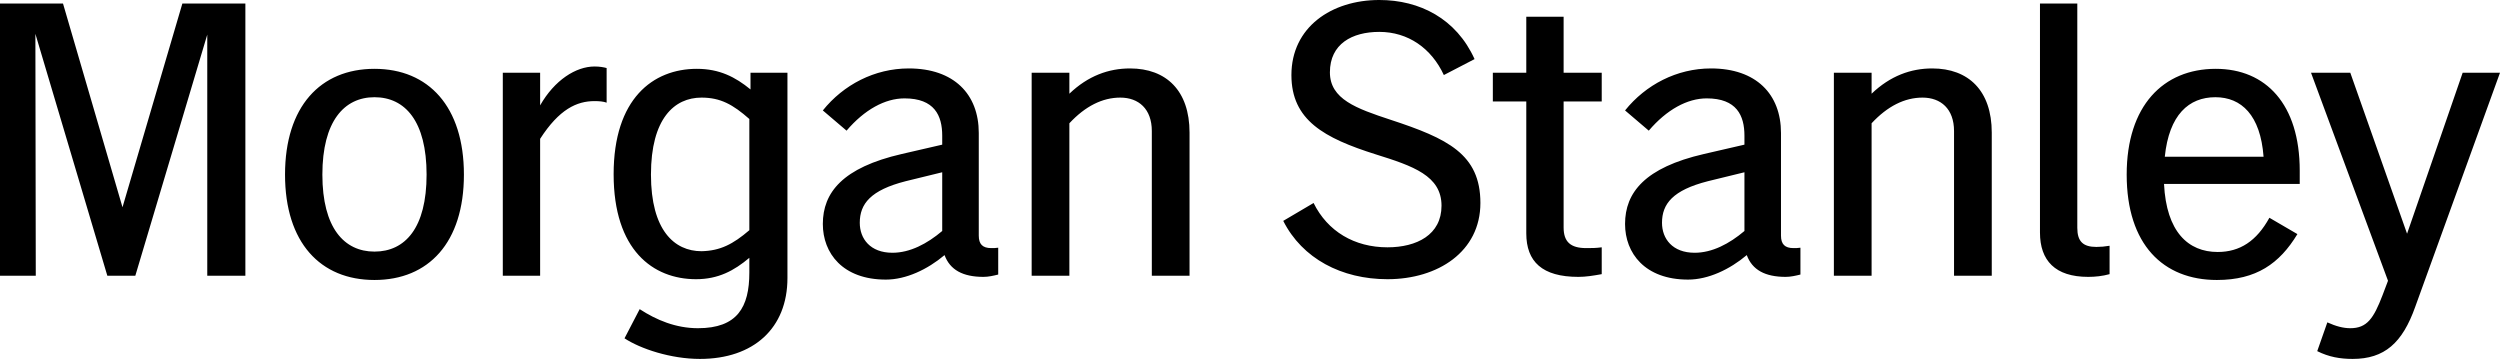
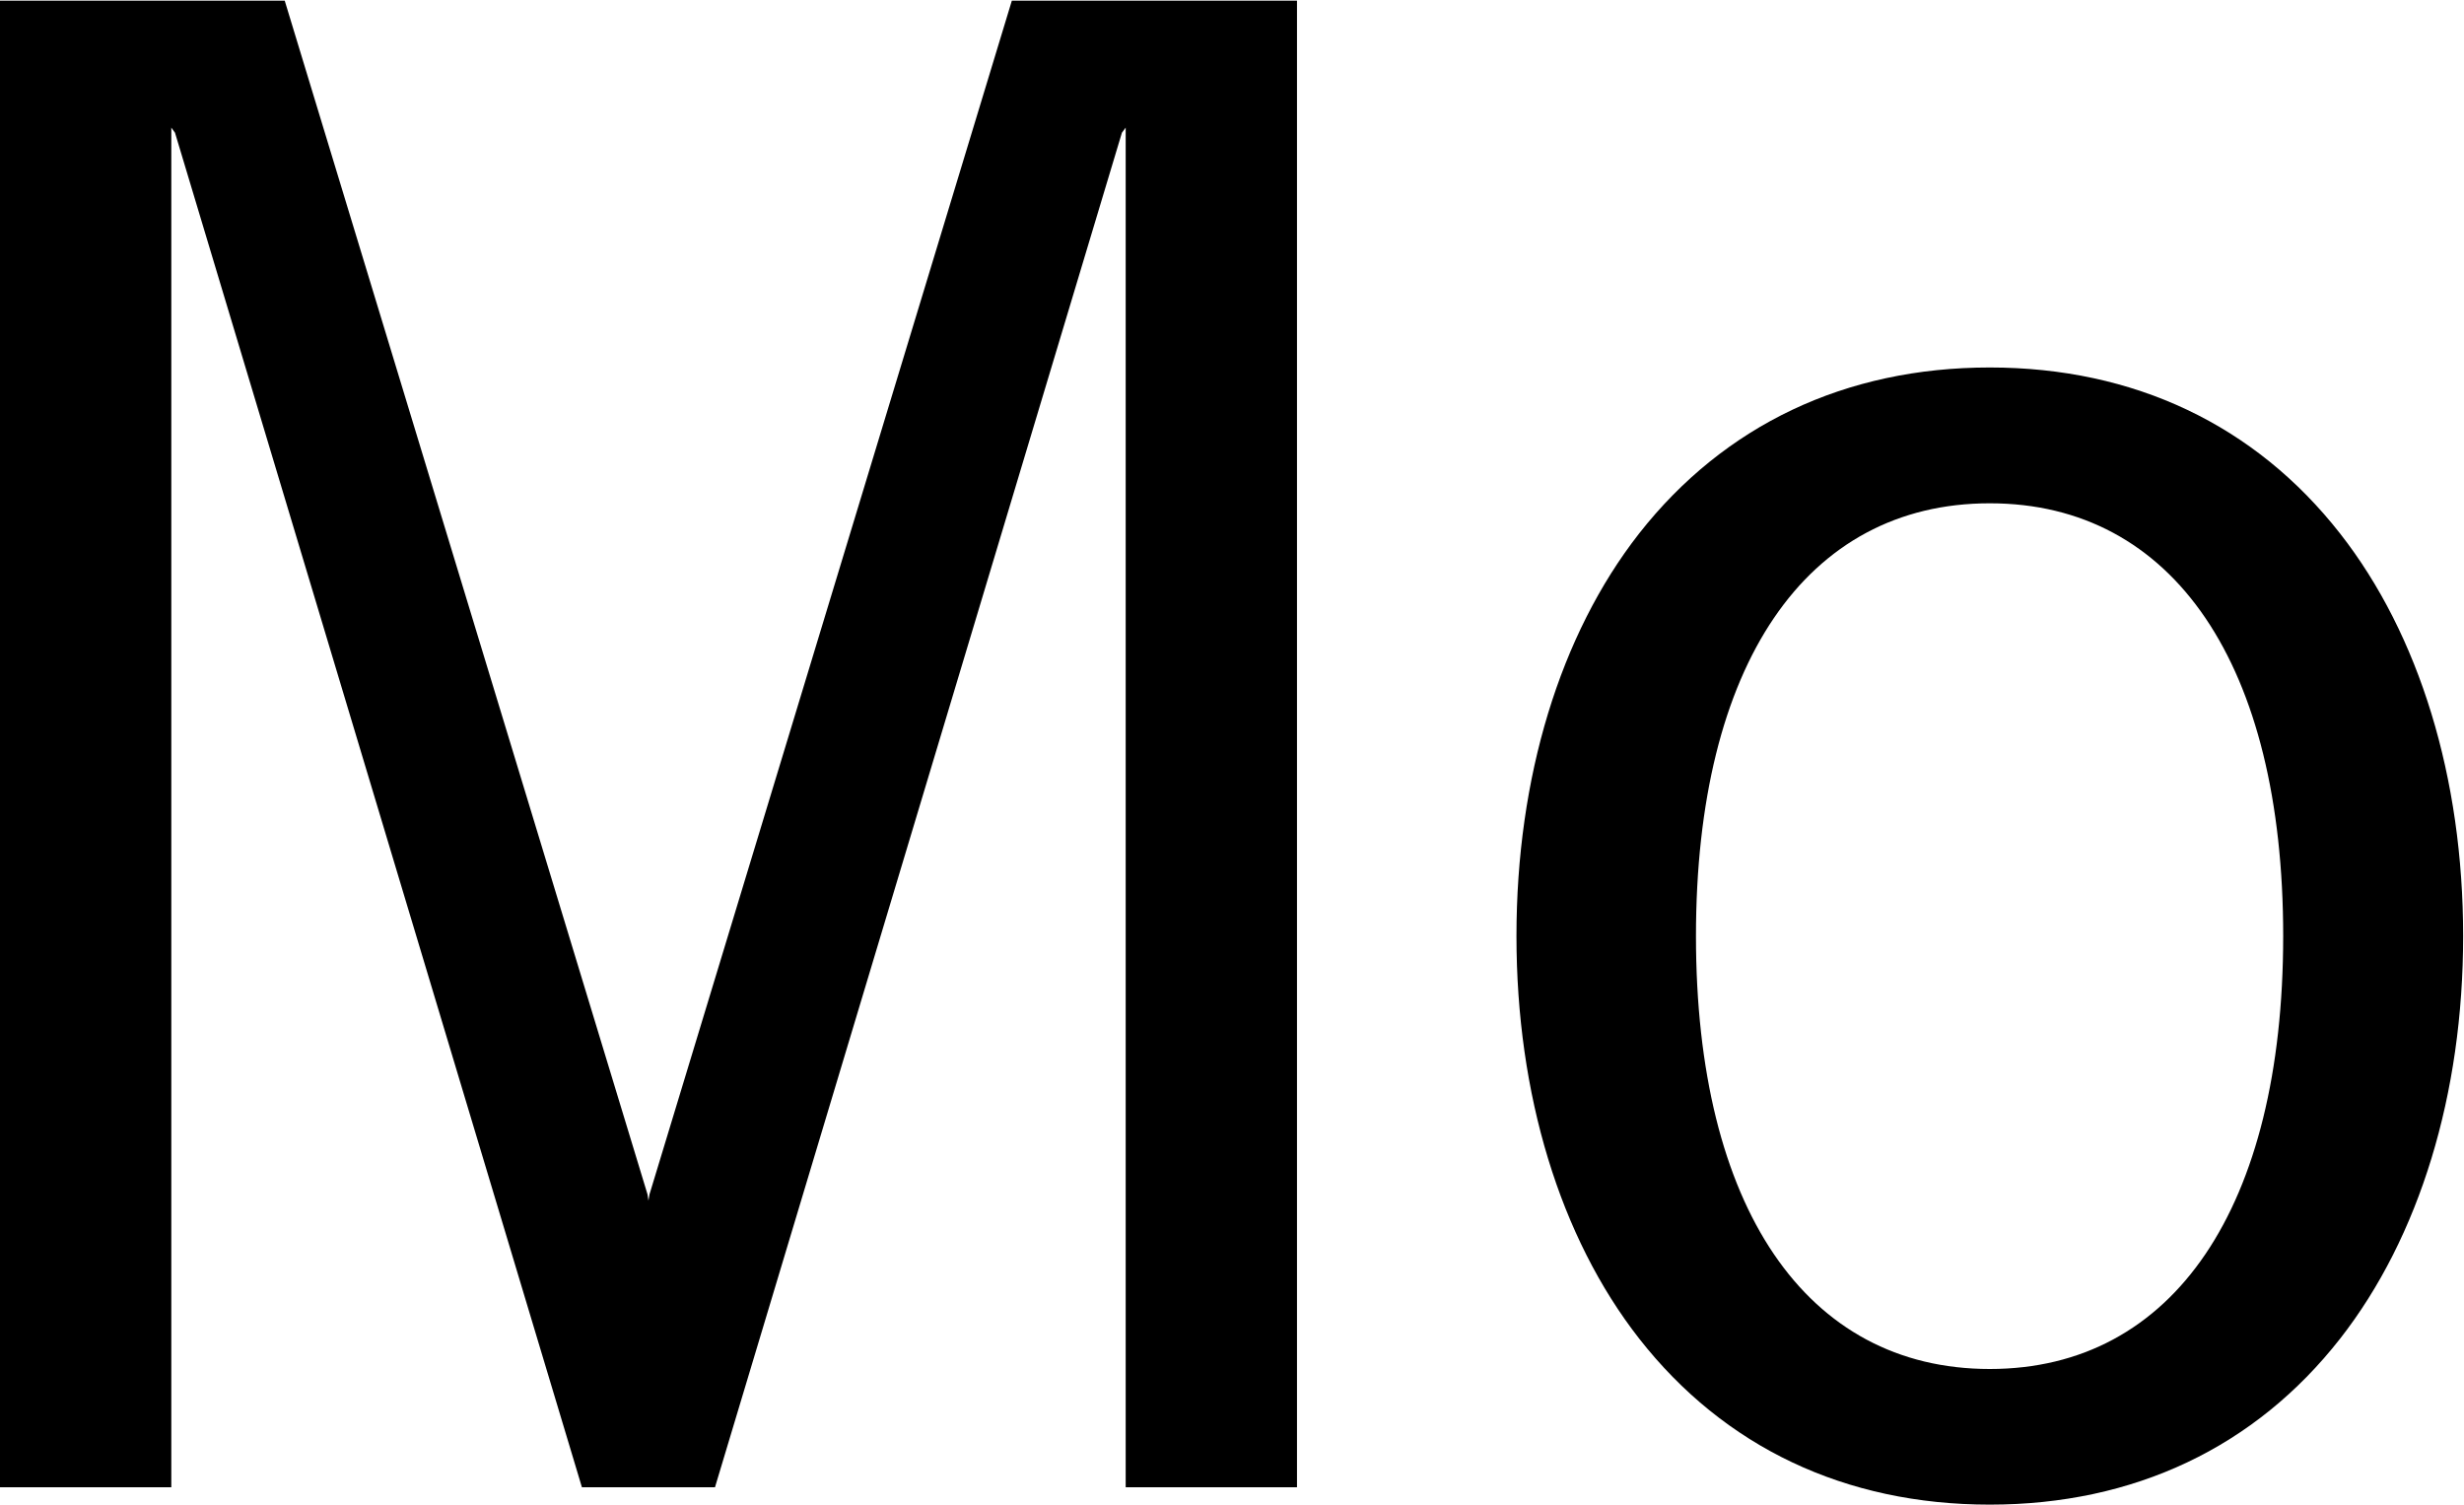
- <svg xmlns="http://www.w3.org/2000/svg" width="1331.95" height="191.23" viewBox="0 0 1331.95 191.23">
-   <g transform="matrix(1.333333,0,0,-1.333333,0,191.2267)">
-     <g transform="scale(0.1)">
-       <path d="m 9391.39,122.738 c -27.97,0 -57.5,7.774 -91.67,23.313 L 9259.31,31.082 C 9305.92,7.77 9350.99,0 9400.72,0 c 127.4,0 198.89,63.699 250.16,208.199 l 338.74,935.431 h -149.16 l -222.2,-643.282 -226.87,643.282 h -156.94 l 307.66,-831.31 -21.76,-57.5 C 9484.62,161.59 9458.2,122.738 9391.39,122.738 Z m -539.18,923.012 c 104.09,0 180.24,-71.473 192.67,-237.742 h -394.67 c 17.08,167.812 96.32,237.742 202,237.742 z m 327.86,-546.969 -111.88,65.266 c -51.28,-93.234 -118.09,-136.738 -206.66,-136.738 -118.09,0 -205.12,80.808 -214.43,271.929 h 542.28 v 52.817 c 0,265.725 -135.16,407.115 -335.62,407.115 -209.77,0 -355.85,-147.62 -355.85,-422.654 0,-279.696 146.08,-421.086 360.51,-421.086 156.95,0 250.18,65.269 321.65,183.351 z m -803.33,-51.273 c -52.84,0 -76.15,21.762 -76.15,76.148 V 1420.21 H 8151.43 V 505.004 c 0,-111.883 60.59,-177.152 192.67,-177.152 27.98,0 57.49,3.117 85.46,10.886 v 113.426 c -18.63,-3.113 -35.74,-4.656 -52.82,-4.656 z M 7327.91,332.512 h 150.7 v 609.121 c 63.73,68.377 132.08,102.567 203.58,102.567 73.03,0 125.85,-45.071 125.85,-133.645 V 332.512 h 150.73 v 571.84 c 0,167.808 -93.23,256.388 -237.74,256.388 -85.46,0 -167.81,-29.53 -242.42,-101 v 83.89 h -150.7 V 332.512 Z m -686.81,211.34 c 0,76.125 43.5,130.511 183.35,166.269 l 146.07,35.734 V 511.207 c -60.61,-51.273 -128.99,-87.008 -198.91,-87.008 -88.55,0 -130.51,55.93 -130.51,119.653 z m 104.11,-226.883 c 80.78,0 166.25,40.422 234.62,97.922 21.77,-59.071 73.04,-87.039 155.39,-87.039 20.2,0 40.39,4.66 59.04,9.339 v 107.204 c -9.31,-1.543 -18.65,-1.543 -27.96,-1.543 -34.19,0 -49.73,15.539 -49.73,49.726 v 410.207 c 0,155.385 -99.43,257.955 -279.7,257.955 -136.73,0 -261.04,-65.27 -343.39,-167.838 l 94.78,-80.781 c 71.49,83.895 153.84,128.969 231.53,128.969 119.65,0 150.73,-68.383 150.73,-149.188 v -35.734 l -161.61,-37.277 c -236.19,-54.387 -315.43,-153.844 -315.43,-279.696 0,-116.547 79.24,-222.226 251.73,-222.226 z m -407.12,125.883 c -62.15,0 -90.11,24.851 -90.11,82.347 v 503.461 h 152.27 v 114.97 h -152.27 v 223.77 h -149.17 v -223.77 h -133.64 v -114.97 h 133.64 V 501.891 c 0,-113.422 63.7,-174.039 208.21,-174.039 29.53,0 59.04,4.66 93.23,10.886 v 107.227 c -24.85,-3.113 -37.28,-3.113 -62.16,-3.113 z M 5544.1,318.539 c 202.01,0 371.36,110.32 371.36,304.551 0,195.801 -132.08,257.953 -358.93,332.535 -136.74,45.045 -242.42,82.355 -242.42,189.575 0,113.43 88.58,161.59 197.35,161.59 114.99,0 208.23,-65.27 257.95,-172.47 l 122.74,63.7 c -73.03,161.61 -219.08,236.19 -380.69,236.19 -191.12,0 -351.17,-108.77 -351.17,-299.89 0,-180.265 130.52,-251.73 337.2,-317 149.16,-46.613 262.59,-85.461 262.59,-205.113 0,-116.539 -99.44,-166.242 -215.98,-166.242 -132.07,0 -239.3,63.695 -295.23,177.125 l -121.22,-71.469 c 76.15,-150.73 233.08,-233.082 416.45,-233.082 z m -1421.76,13.973 h 150.73 v 609.121 c 63.7,68.377 132.08,102.567 203.55,102.567 73.04,0 125.88,-45.071 125.88,-133.645 V 332.512 h 150.73 v 571.84 c 0,167.808 -93.23,256.388 -237.76,256.388 -85.47,0 -167.82,-29.53 -242.4,-101 v 83.89 H 4122.34 V 332.512 Z m -686.81,211.34 c 0,76.125 43.53,130.511 183.38,166.269 l 146.05,35.734 V 511.207 c -60.59,-51.273 -128.97,-87.008 -198.89,-87.008 -88.58,0 -130.54,55.93 -130.54,119.653 z m 104.12,-226.883 c 80.8,0 166.26,40.422 234.64,97.922 21.74,-59.071 73.02,-87.039 155.39,-87.039 20.19,0 40.39,4.66 59.04,9.339 v 107.204 c -9.34,-1.543 -18.65,-1.543 -27.96,-1.543 -34.19,0 -49.73,15.539 -49.73,49.726 v 410.207 c 0,155.385 -99.46,257.955 -279.7,257.955 -136.73,0 -261.04,-65.27 -343.41,-167.838 l 94.8,-80.781 c 71.46,83.895 153.81,128.969 231.51,128.969 119.65,0 150.73,-68.383 150.73,-149.188 v -35.734 l -161.59,-37.277 c -236.19,-54.387 -315.45,-153.844 -315.45,-279.696 0,-116.547 79.26,-222.226 251.73,-222.226 z m -938.52,419.547 c 0,223.765 93.23,307.684 202,307.684 76.15,0 125.85,-27.99 191.12,-85.462 V 514.32 c -65.27,-55.929 -116.54,-82.351 -191.12,-83.898 -108.77,0 -202,83.898 -202,306.094 z m 180.24,-417.977 c 88.57,0 152.29,34.191 212.88,85.461 v -59.039 c 0,-138.301 -48.16,-222.223 -205.12,-222.223 -88.55,0 -166.24,32.653 -233.07,76.153 L 2495.47,82.352 C 2559.17,40.391 2680.36,0 2796.9,0 c 214.46,0 349.62,122.738 349.62,323.199 v 820.431 h -147.61 v -66.81 c -60.59,49.73 -124.31,82.35 -214.43,82.35 -175.58,0 -332.51,-119.65 -332.51,-421.084 0,-303.004 156.93,-419.547 329.4,-419.547 z m -772.25,13.973 h 149.16 v 546.965 c 76.15,118.109 146.07,150.733 217.54,150.733 18.65,0 35.76,-1.55 48.18,-6.23 v 138.31 c -10.88,3.11 -27.96,6.22 -48.18,6.22 -74.58,0 -160.05,-54.38 -217.54,-155.39 v 130.51 H 2009.12 V 332.512 Z m -720.98,404.004 c 0,212.882 87,309.234 208.2,309.234 122.77,0 208.23,-96.352 208.23,-309.234 0,-212.86 -85.46,-307.657 -208.23,-307.657 -121.2,0 -208.2,94.797 -208.2,307.657 z m 208.2,422.654 c -215.97,0 -357.39,-150.73 -357.39,-422.654 0,-271.926 141.42,-421.086 357.39,-421.086 216,0 357.39,149.16 357.39,421.086 0,271.924 -141.39,422.654 -357.39,422.654 z M 0,332.512 H 142.938 L 141.391,1299.02 428.855,332.512 H 540.738 L 828.203,1295.91 V 332.512 H 980.477 V 1420.21 H 728.75 L 489.469,606.008 251.707,1420.21 H 0 v -1087.698 0" />
-     </g>
+ <svg xmlns="http://www.w3.org/2000/svg" version="1.2" baseProfile="tiny-ps" viewBox="0 0 1805 1102" width="1805" height="1102">
+   <style>
+ 		tspan { white-space:pre }
+ 		.shp0 { fill: #000000 } 
+ 	</style>
+   <g id="Layer">
+     <path id="Layer" fill-rule="evenodd" class="shp0" d="M1804.37 685.71C1804.37 801.7 1772.35 906.26 1714.34 980.53C1652.06 1060.19 1563.34 1102.22 1457.59 1102.22C1351.9 1102.22 1263.12 1060.26 1200.72 980.53C1142.7 906.32 1110.88 801.7 1110.88 685.71C1110.88 569.73 1142.7 464.98 1200.72 390.83C1263.12 311.36 1351.9 269.2 1457.59 269.2C1563.34 269.2 1652.06 311.36 1714.27 390.89C1772.29 464.98 1804.37 569.73 1804.37 685.71ZM1672.55 685.78C1672.55 487.24 1592.35 368.69 1457.59 368.69C1322.83 368.69 1242.38 487.24 1242.38 685.78C1242.38 884.24 1322.89 1002.86 1457.59 1002.86C1592.29 1002.86 1672.48 884.24 1672.55 685.78Z" />
+     <path id="Layer" class="shp0" d="M474.34 874.96L208.57 0.48L0 0.48L0 1089.49L125.49 1089.49L125.49 93.5L128.19 97.21L426.28 1089.49L523.77 1089.49L821.86 97.21L824.62 93.5L824.62 1089.49L950.11 1089.49L950.11 0.48L741.23 0.48L475.78 874.96L475.02 879.54L474.34 874.96Z" />
  </g>
</svg>
